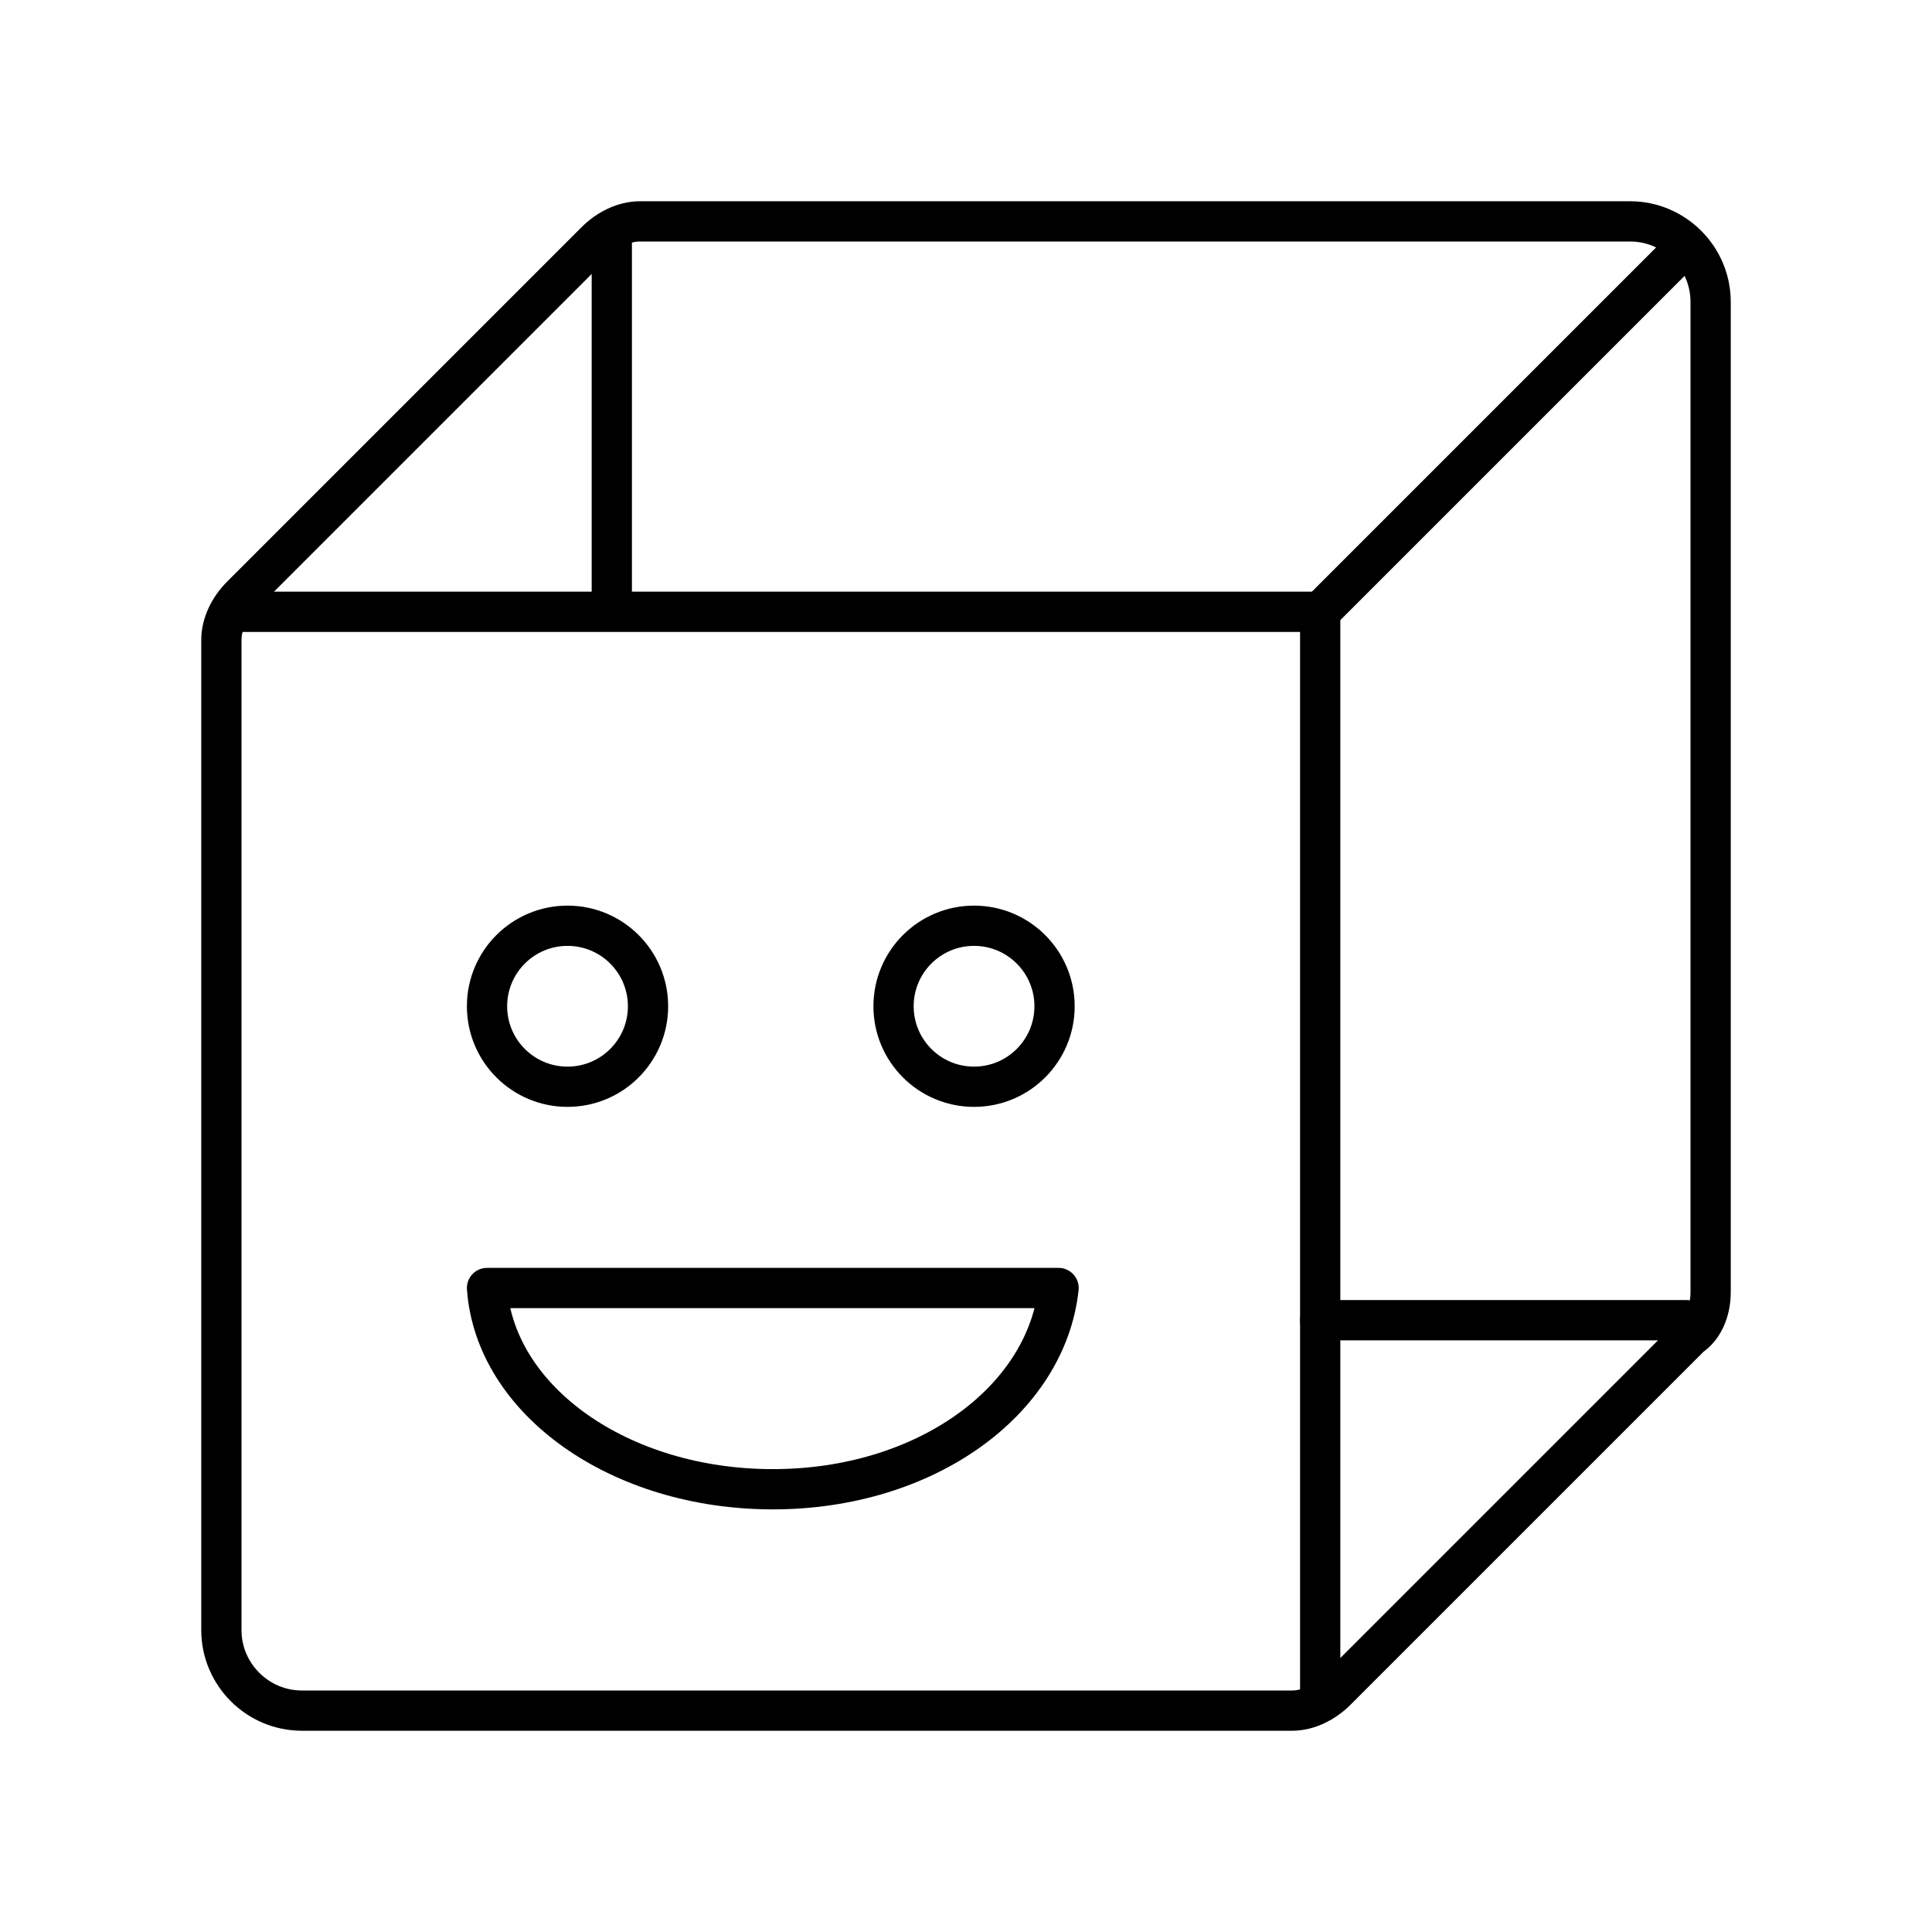
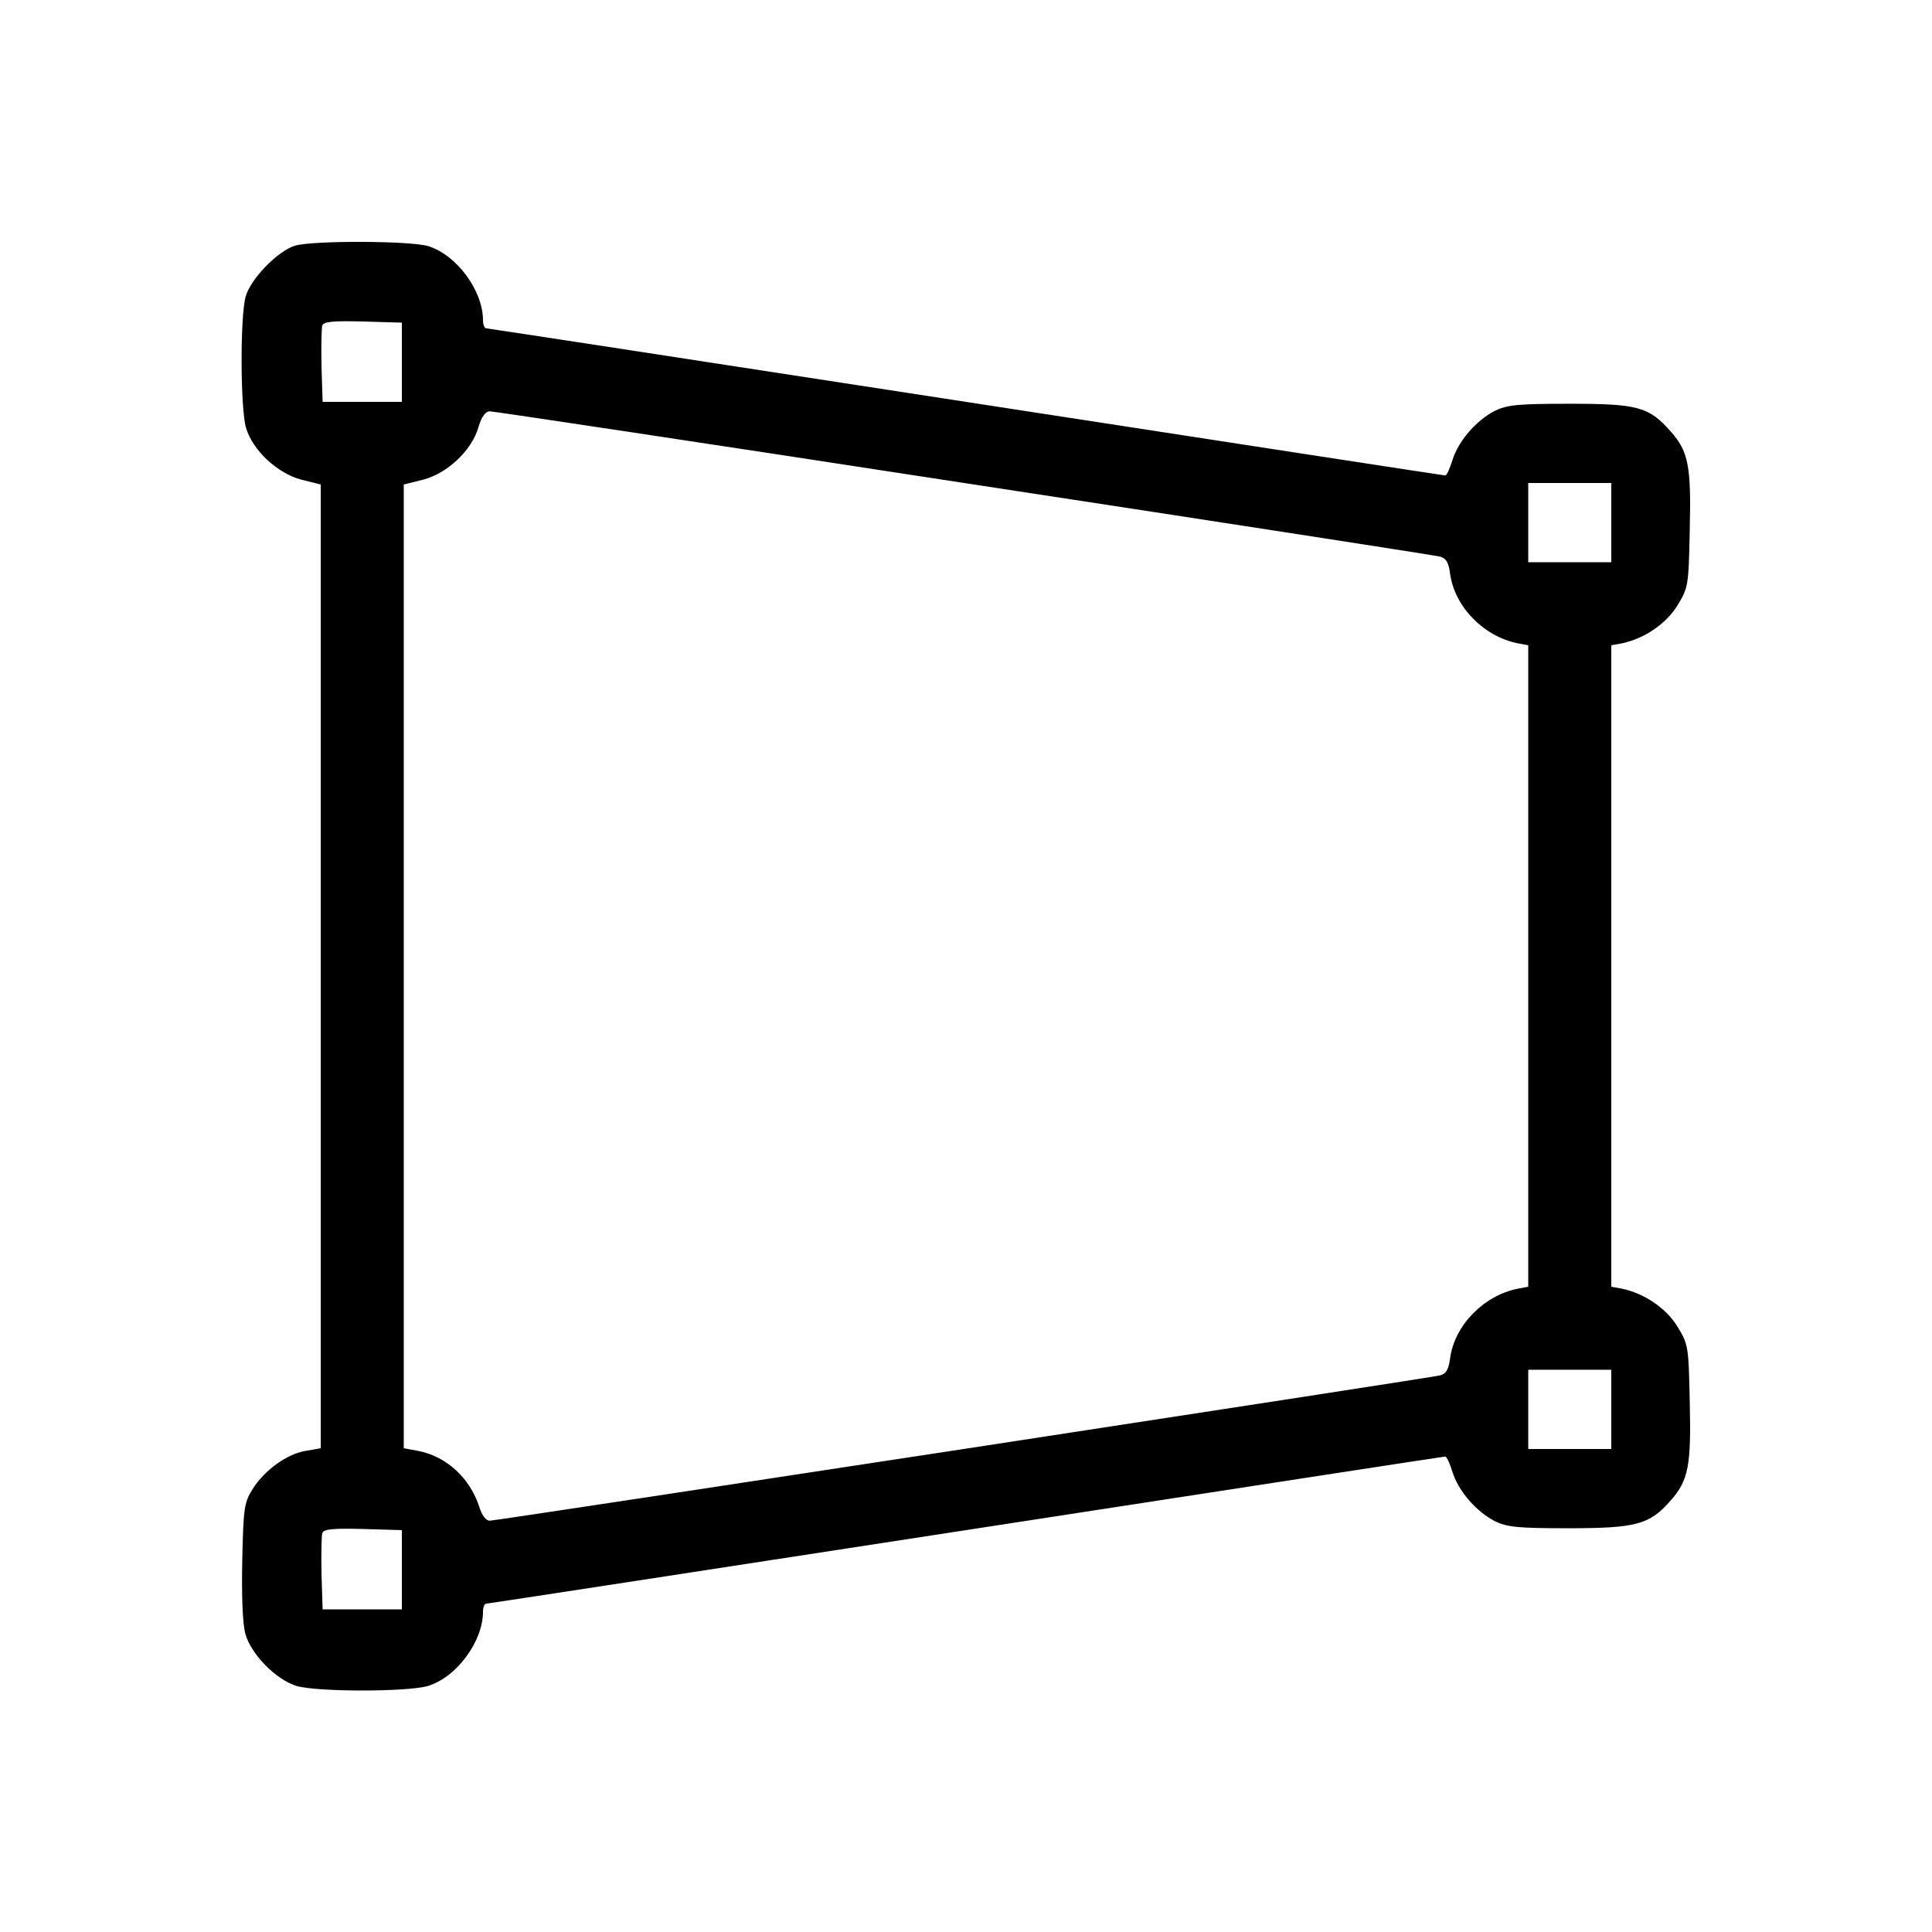
- <svg xmlns="http://www.w3.org/2000/svg" width="800px" height="800px" viewBox="0 0 48 48" id="b">
-   <defs>
-     <style>.c{fill:none;stroke:#000000;stroke-linecap:round;stroke-linejoin:round;}</style>
-   </defs>
-   <polyline class="c" points="32.8 42 32.8 15.2 6 15.2" />
-   <line class="c" x1="15.2" y1="5.8" x2="15.2" y2="14.9" />
-   <line class="c" x1="32.8" y1="32.8" x2="41.9" y2="32.8" />
-   <line class="c" x1="32.8" y1="15.2" x2="41.9" y2="6.1" />
-   <path class="c" d="m42.5,32.1V7.5c0-1.1-.9-2-2-2H15.9c-.4,0-.8.2-1.1.5L6,14.8c-.3.3-.5.7-.5,1.1v24.6c0,1.1.9,2,2,2h24.6c.4,0,.8-.2,1.1-.5l8.8-8.8c.3-.2.5-.6.5-1.1Z" />
-   <path class="c" d="m12.1,32c.2,2.8,3.3,5,7.1,5s6.8-2.2,7.1-5h-14.2Z" />
-   <circle class="c" cx="14.1" cy="25" r="2" />
-   <circle class="c" cx="24.2" cy="25" r="2" />
+ <svg xmlns="http://www.w3.org/2000/svg" version="1.0" width="512pt" height="512pt" viewBox="0 0 512 512" preserveAspectRatio="xMidYMid meet">
+   <g transform="translate(0,512) scale(0.1,-0.1)" fill="#000000" stroke="none">
+     <path d="M782 4469 c-46 -14 -118 -88 -131 -135 -15 -54 -14 -297 1 -348 18 -60 83 -120 146 -137 l52 -13 0 -1277 0 -1277 -40 -7 c-50 -8 -110 -52 -141 -102 -22 -35 -24 -50 -27 -189 -2 -93 1 -167 8 -193 15 -55 81 -122 136 -139 54 -16 294 -16 348 0 76 23 146 118 146 197 0 11 4 21 8 21 4 0 577 88 1272 195 695 107 1266 195 1270 195 4 0 12 -18 19 -40 15 -50 62 -105 112 -131 33 -16 59 -19 196 -19 180 0 215 10 270 73 48 54 55 93 51 263 -3 147 -4 152 -33 199 -30 49 -89 88 -147 100 l-28 5 0 850 0 850 28 5 c58 12 117 51 147 100 29 47 30 52 33 199 4 170 -3 209 -50 262 -58 66 -87 74 -268 74 -139 0 -166 -3 -199 -19 -50 -26 -97 -81 -112 -131 -7 -22 -15 -40 -19 -40 -4 0 -575 88 -1270 195 -695 107 -1268 195 -1272 195 -4 0 -8 10 -8 21 0 79 -70 174 -146 197 -49 14 -303 15 -352 1z m283 -309 l0 -105 -105 0 -105 0 -3 94 c-1 52 0 101 2 108 4 11 29 13 108 11 l103 -3 0 -105z m1490 -320 c682 -104 1250 -192 1261 -195 16 -4 23 -15 27 -46 12 -87 89 -166 180 -184 l27 -5 0 -850 0 -850 -27 -5 c-91 -18 -168 -97 -180 -184 -4 -31 -11 -42 -27 -46 -35 -8 -2500 -385 -2518 -385 -10 0 -21 14 -28 37 -25 77 -88 134 -162 148 l-38 7 0 1277 0 1277 52 13 c64 17 128 77 146 139 8 28 19 42 30 42 9 0 575 -85 1257 -190z m1715 -105 l0 -105 -110 0 -110 0 0 105 0 105 110 0 110 0 0 -105z m0 -2350 l0 -105 -110 0 -110 0 0 105 0 105 110 0 110 0 0 -105z m-3205 -425 l0 -105 -105 0 -105 0 -3 94 c-1 52 0 101 2 108 4 11 29 13 108 11 l103 -3 0 -105z" />
+   </g>
</svg>
